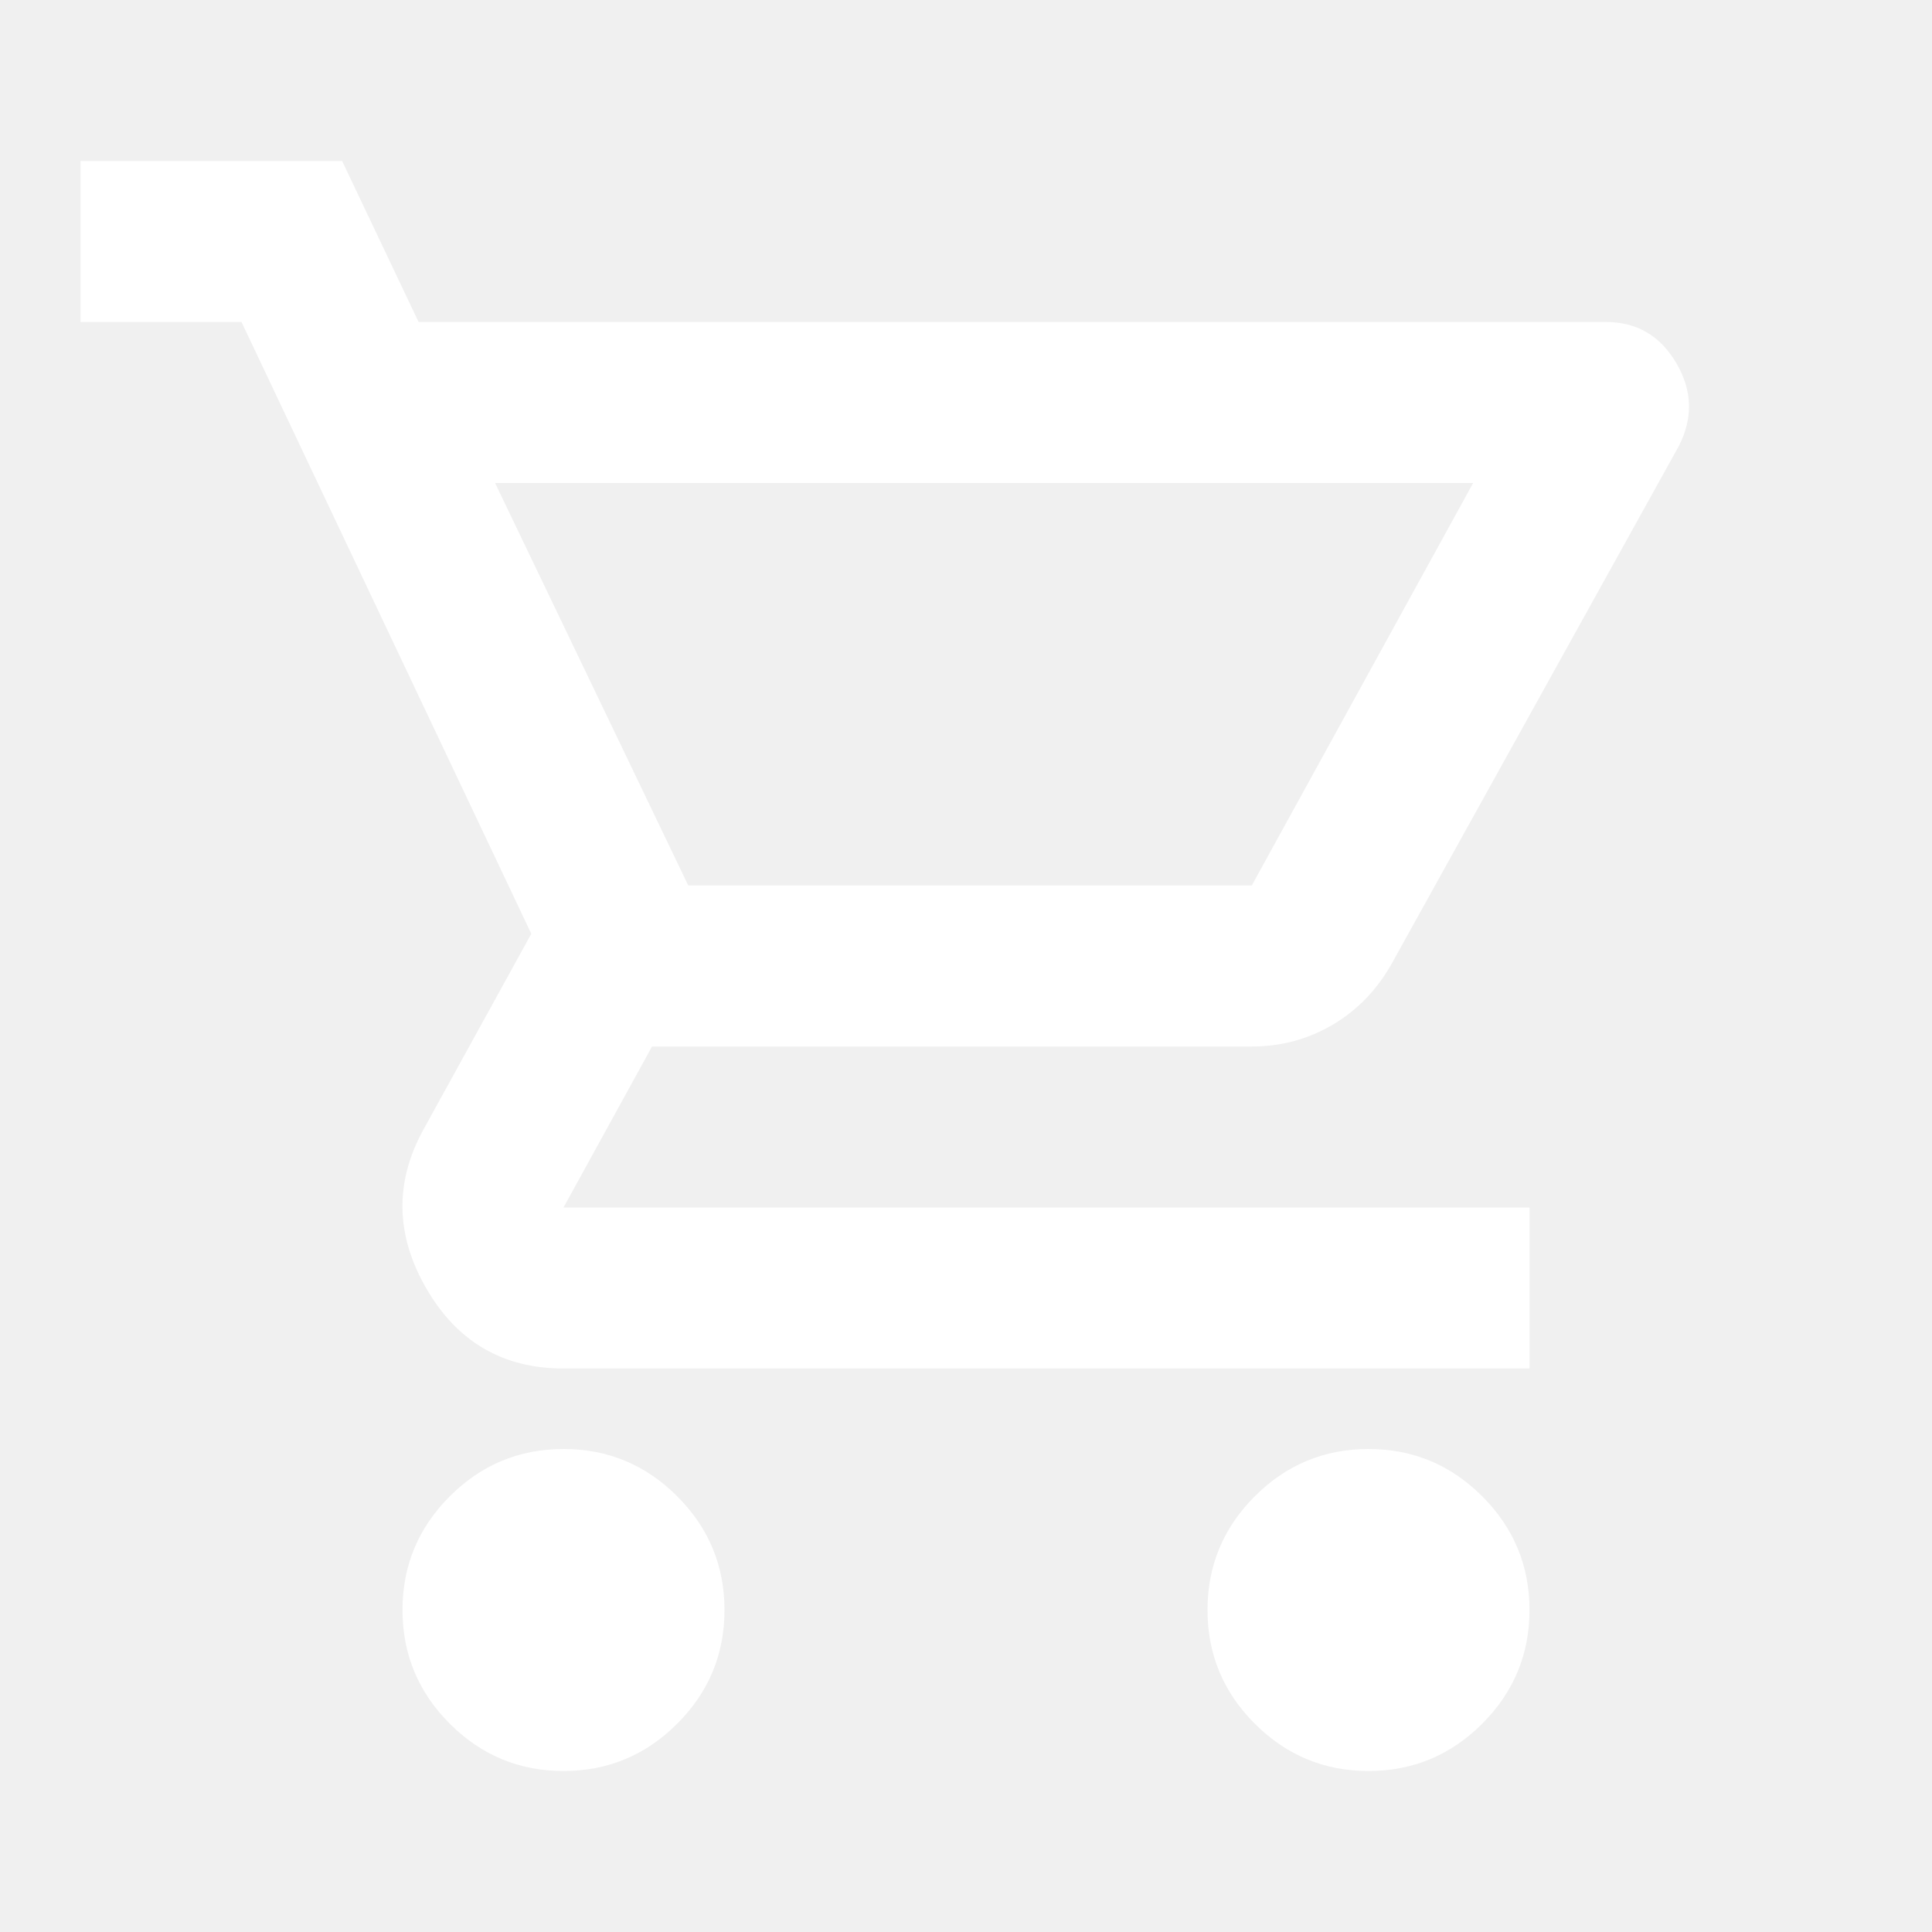
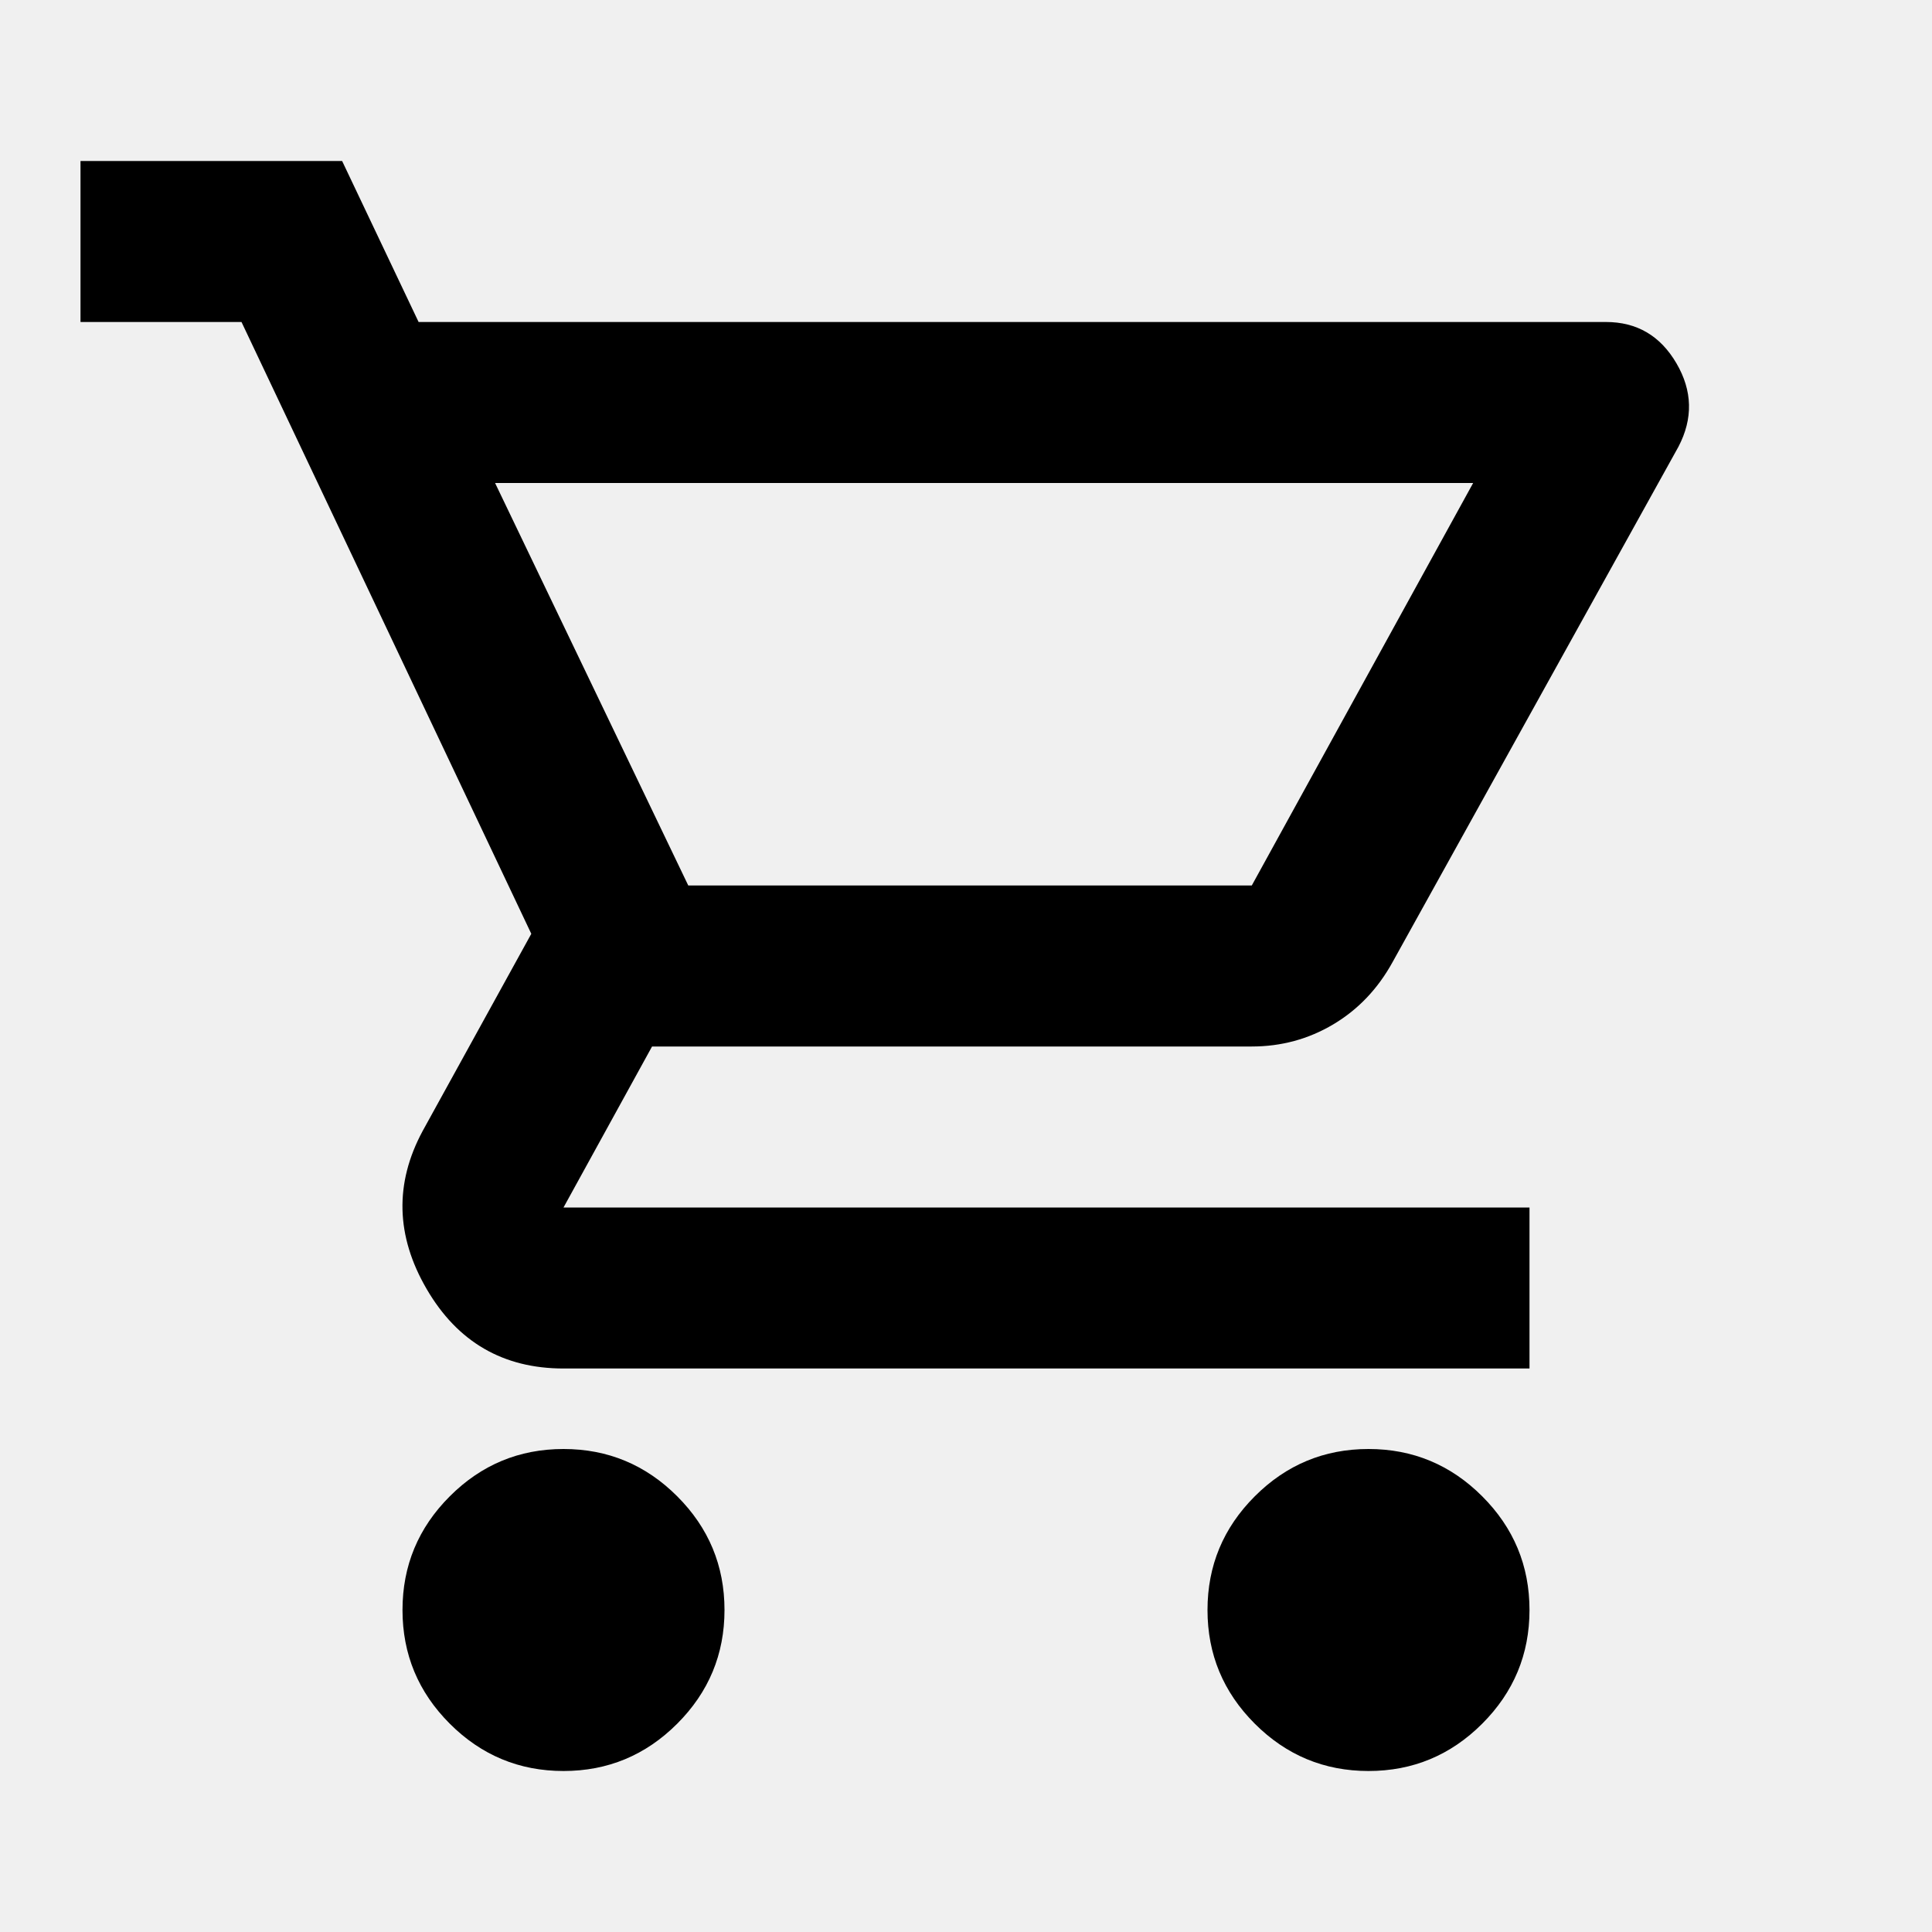
- <svg xmlns="http://www.w3.org/2000/svg" height="24px" viewBox="0 -960 960 960" width="24px" fill="#FFFFFF">
-   <path d="M280-80q-33 0-56.5-23.5T200-160q0-33 23.5-56.5T280-240q33 0 56.5 23.5T360-160q0 33-23.5 56.5T280-80Zm400 0q-33 0-56.5-23.5T600-160q0-33 23.5-56.5T680-240q33 0 56.5 23.5T760-160q0 33-23.5 56.5T680-80ZM246-720l96 200h280l110-200H246Zm-38-80h590q23 0 35 20.5t1 41.5L692-482q-11 20-29.5 31T622-440H324l-44 80h480v80H280q-45 0-68-39.5t-2-78.5l54-98-144-304H40v-80h130l38 80Zm134 280h280-280Z" />
+ <svg xmlns="http://www.w3.org/2000/svg" height="24px" viewBox="0 -960 960 960" width="24px" fill="#000000">
+   <path d="M223.5-103.5Q200-127 200-160t23.5-56.5Q247-240 280-240t56.5 23.5Q360-193 360-160t-23.5 56.5Q313-80 280-80t-56.5-23.5Zm400 0Q600-127 600-160t23.5-56.5Q647-240 680-240t56.5 23.5Q760-193 760-160t-23.5 56.5Q713-80 680-80t-56.5-23.5ZM246-720l96 200h280l110-200H246Zm-38-80h590q23 0 35 20.5t1 41.5L692-482q-11 20-29.5 31T622-440H324l-44 80h480v80H280q-45 0-68-39.5t-2-78.5l54-98-144-304H40v-80h130l38 80Zm134 280h280-280Z" />
</svg>
